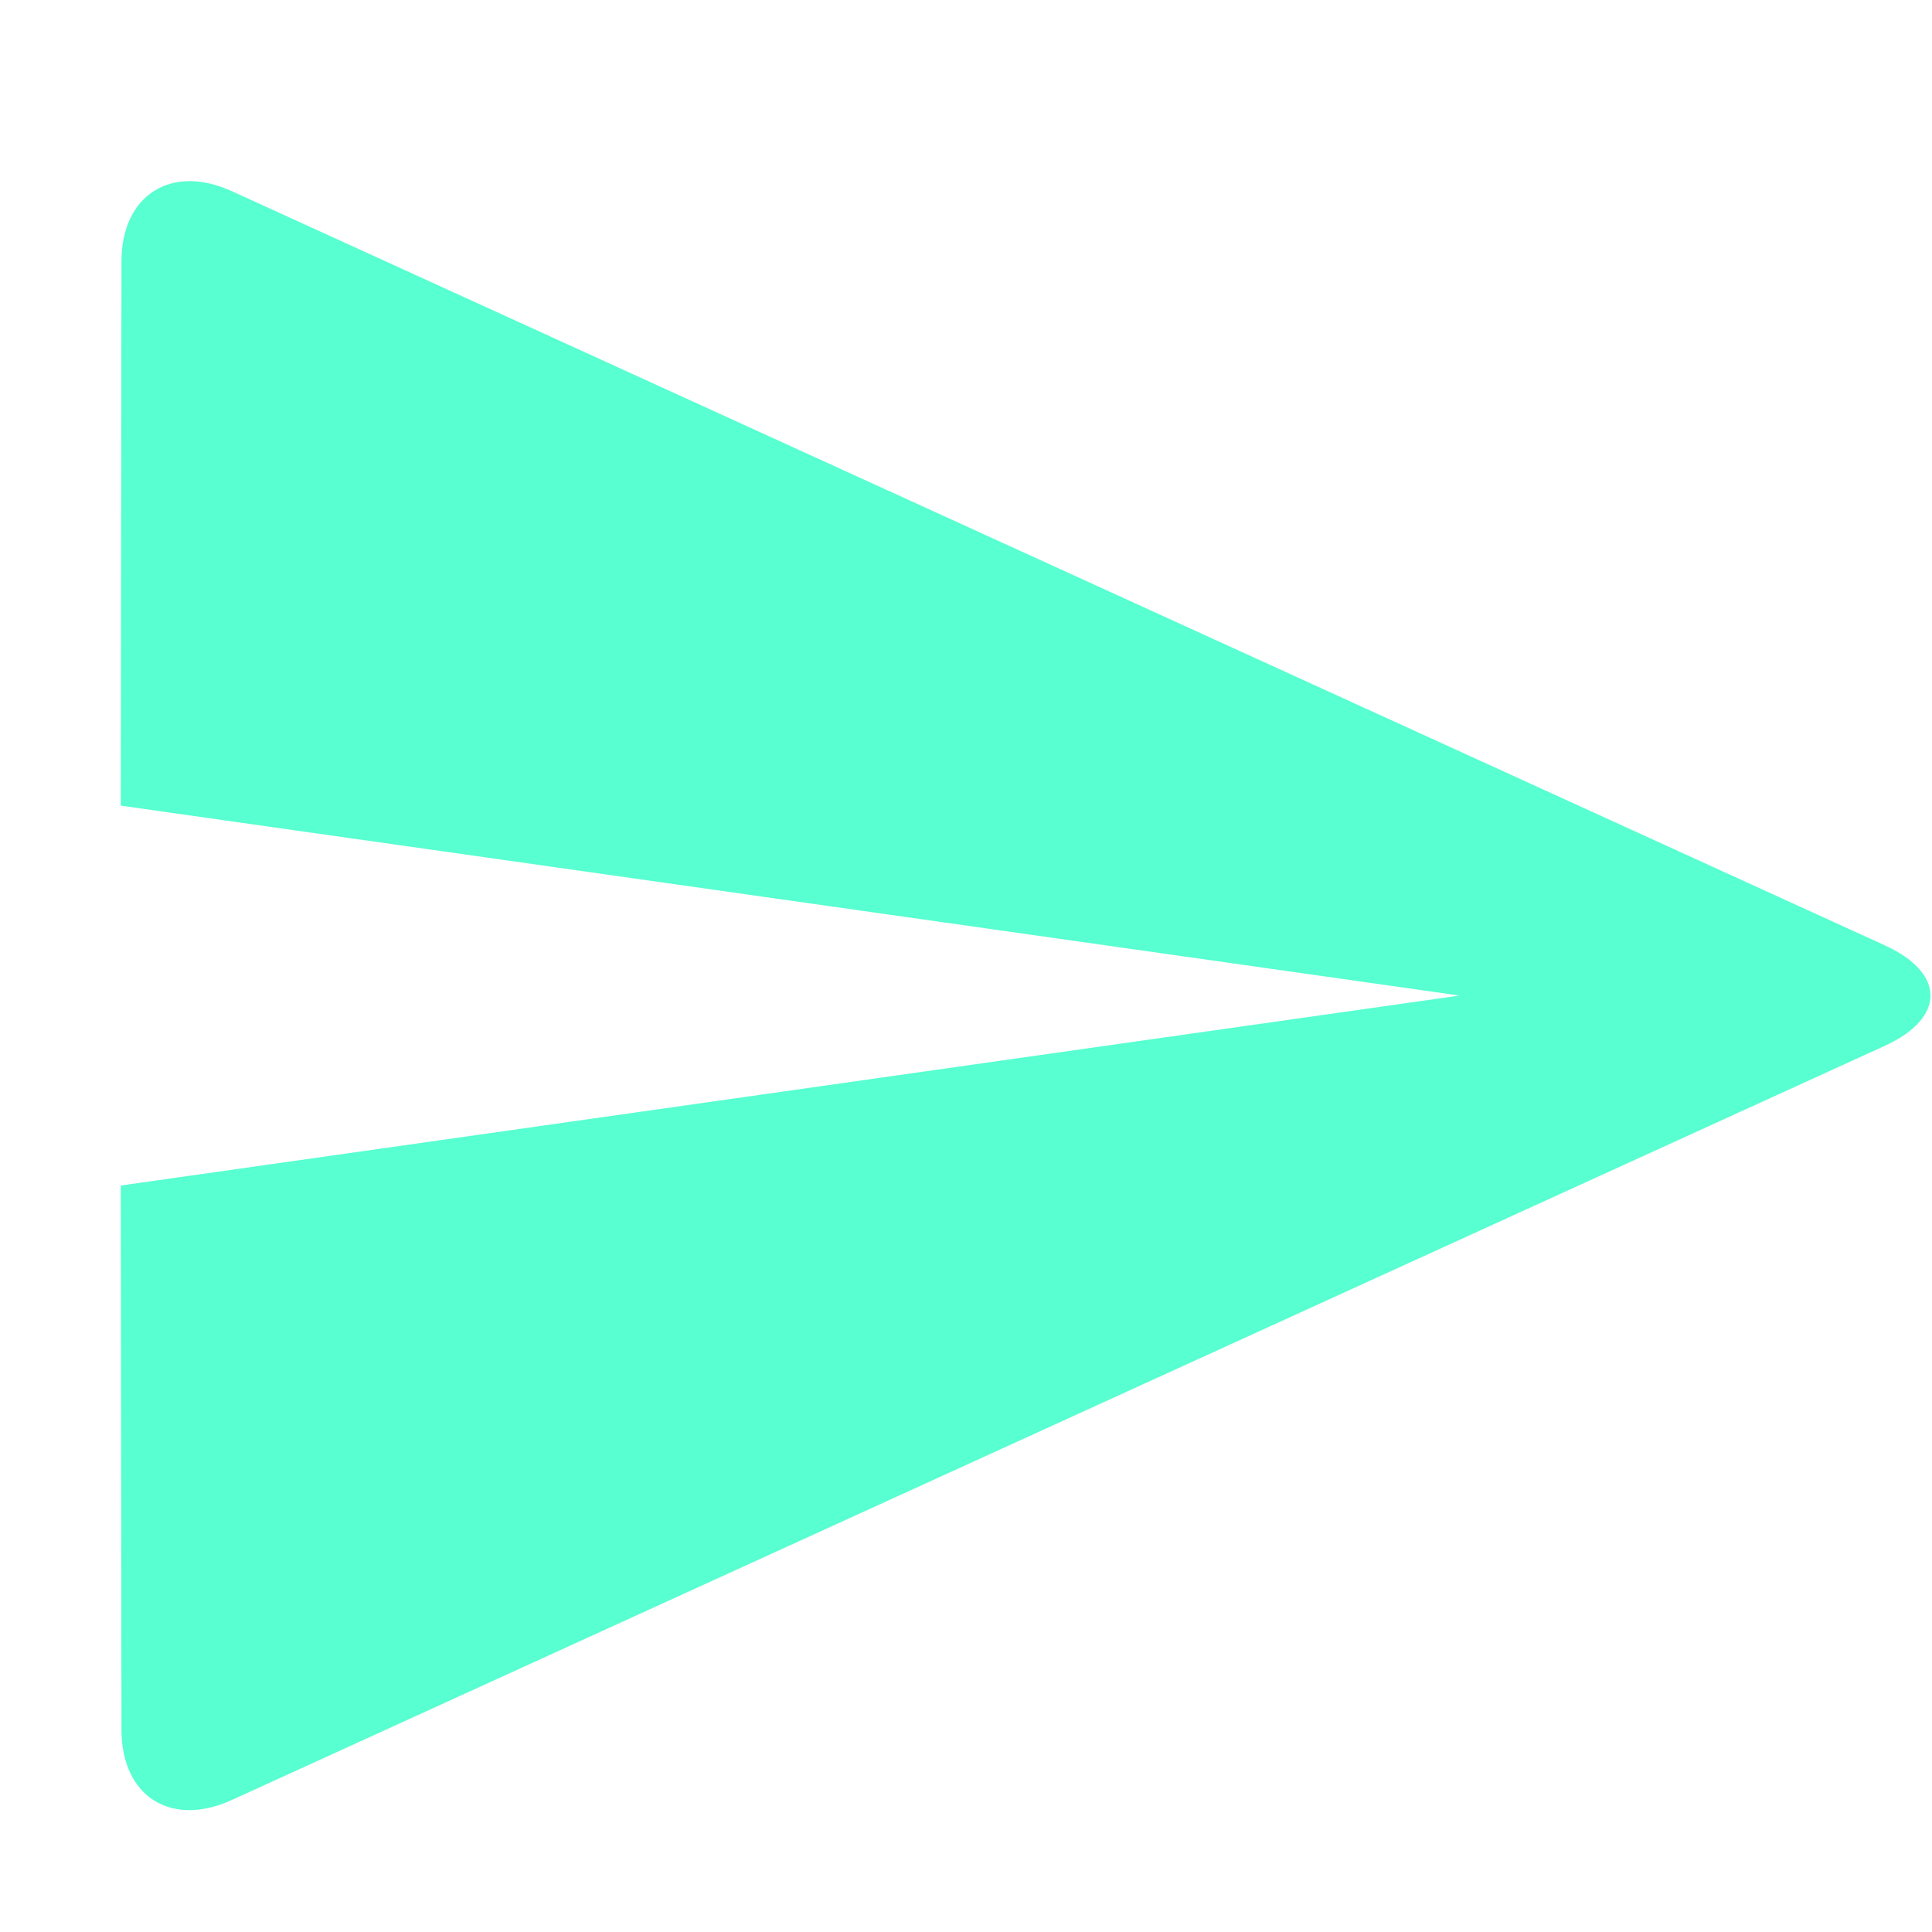
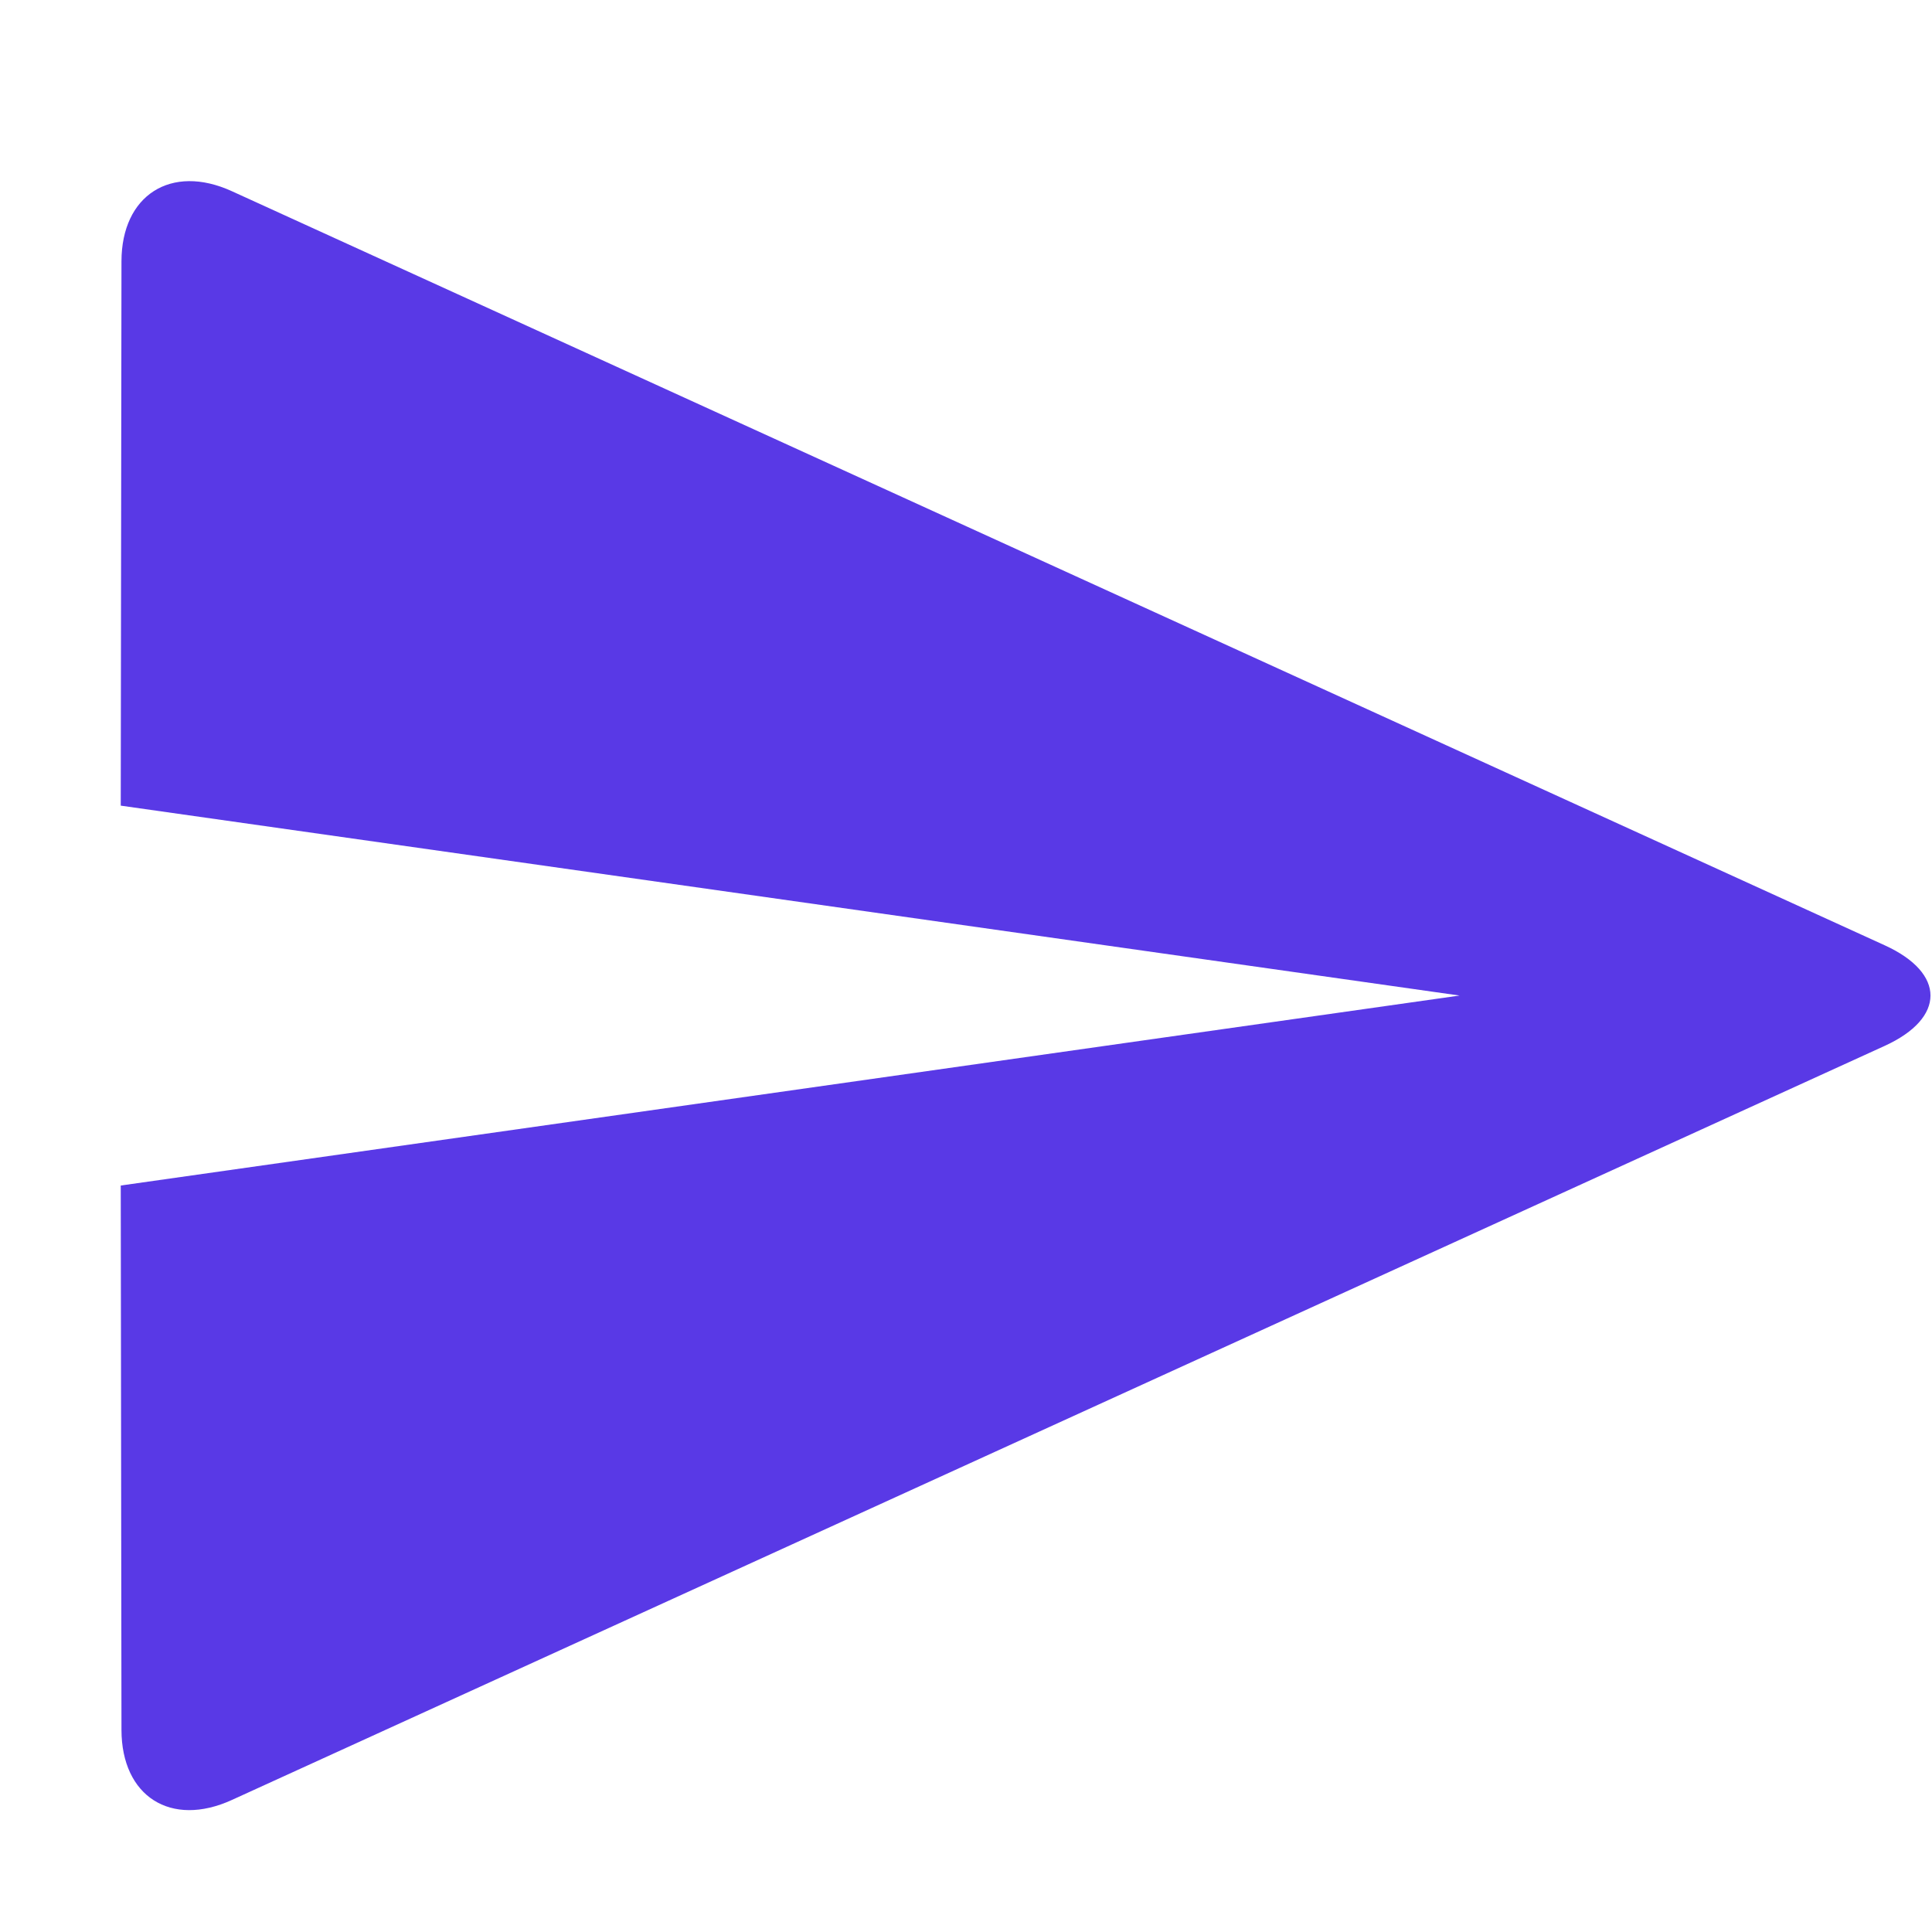
<svg xmlns="http://www.w3.org/2000/svg" width="24" height="24" viewBox="0 0 24 24" fill="none">
-   <path d="M23.413 12.992C24.169 12.647 24.172 12.089 23.413 11.743L2.88 2.375C2.124 2.03 1.51 2.426 1.509 3.246L1.5 10.008L18.131 12.367L1.5 14.727L1.509 21.489C1.51 22.315 2.122 22.706 2.88 22.36L23.413 12.992Z" fill="#58FFD0" />
+   <path d="M23.413 12.992C24.169 12.647 24.172 12.089 23.413 11.743L2.88 2.375C2.124 2.03 1.51 2.426 1.509 3.246L1.5 10.008L18.131 12.367L1.5 14.727L1.509 21.489C1.51 22.315 2.122 22.706 2.88 22.36L23.413 12.992Z" fill="#5939E6FF" />
</svg>
